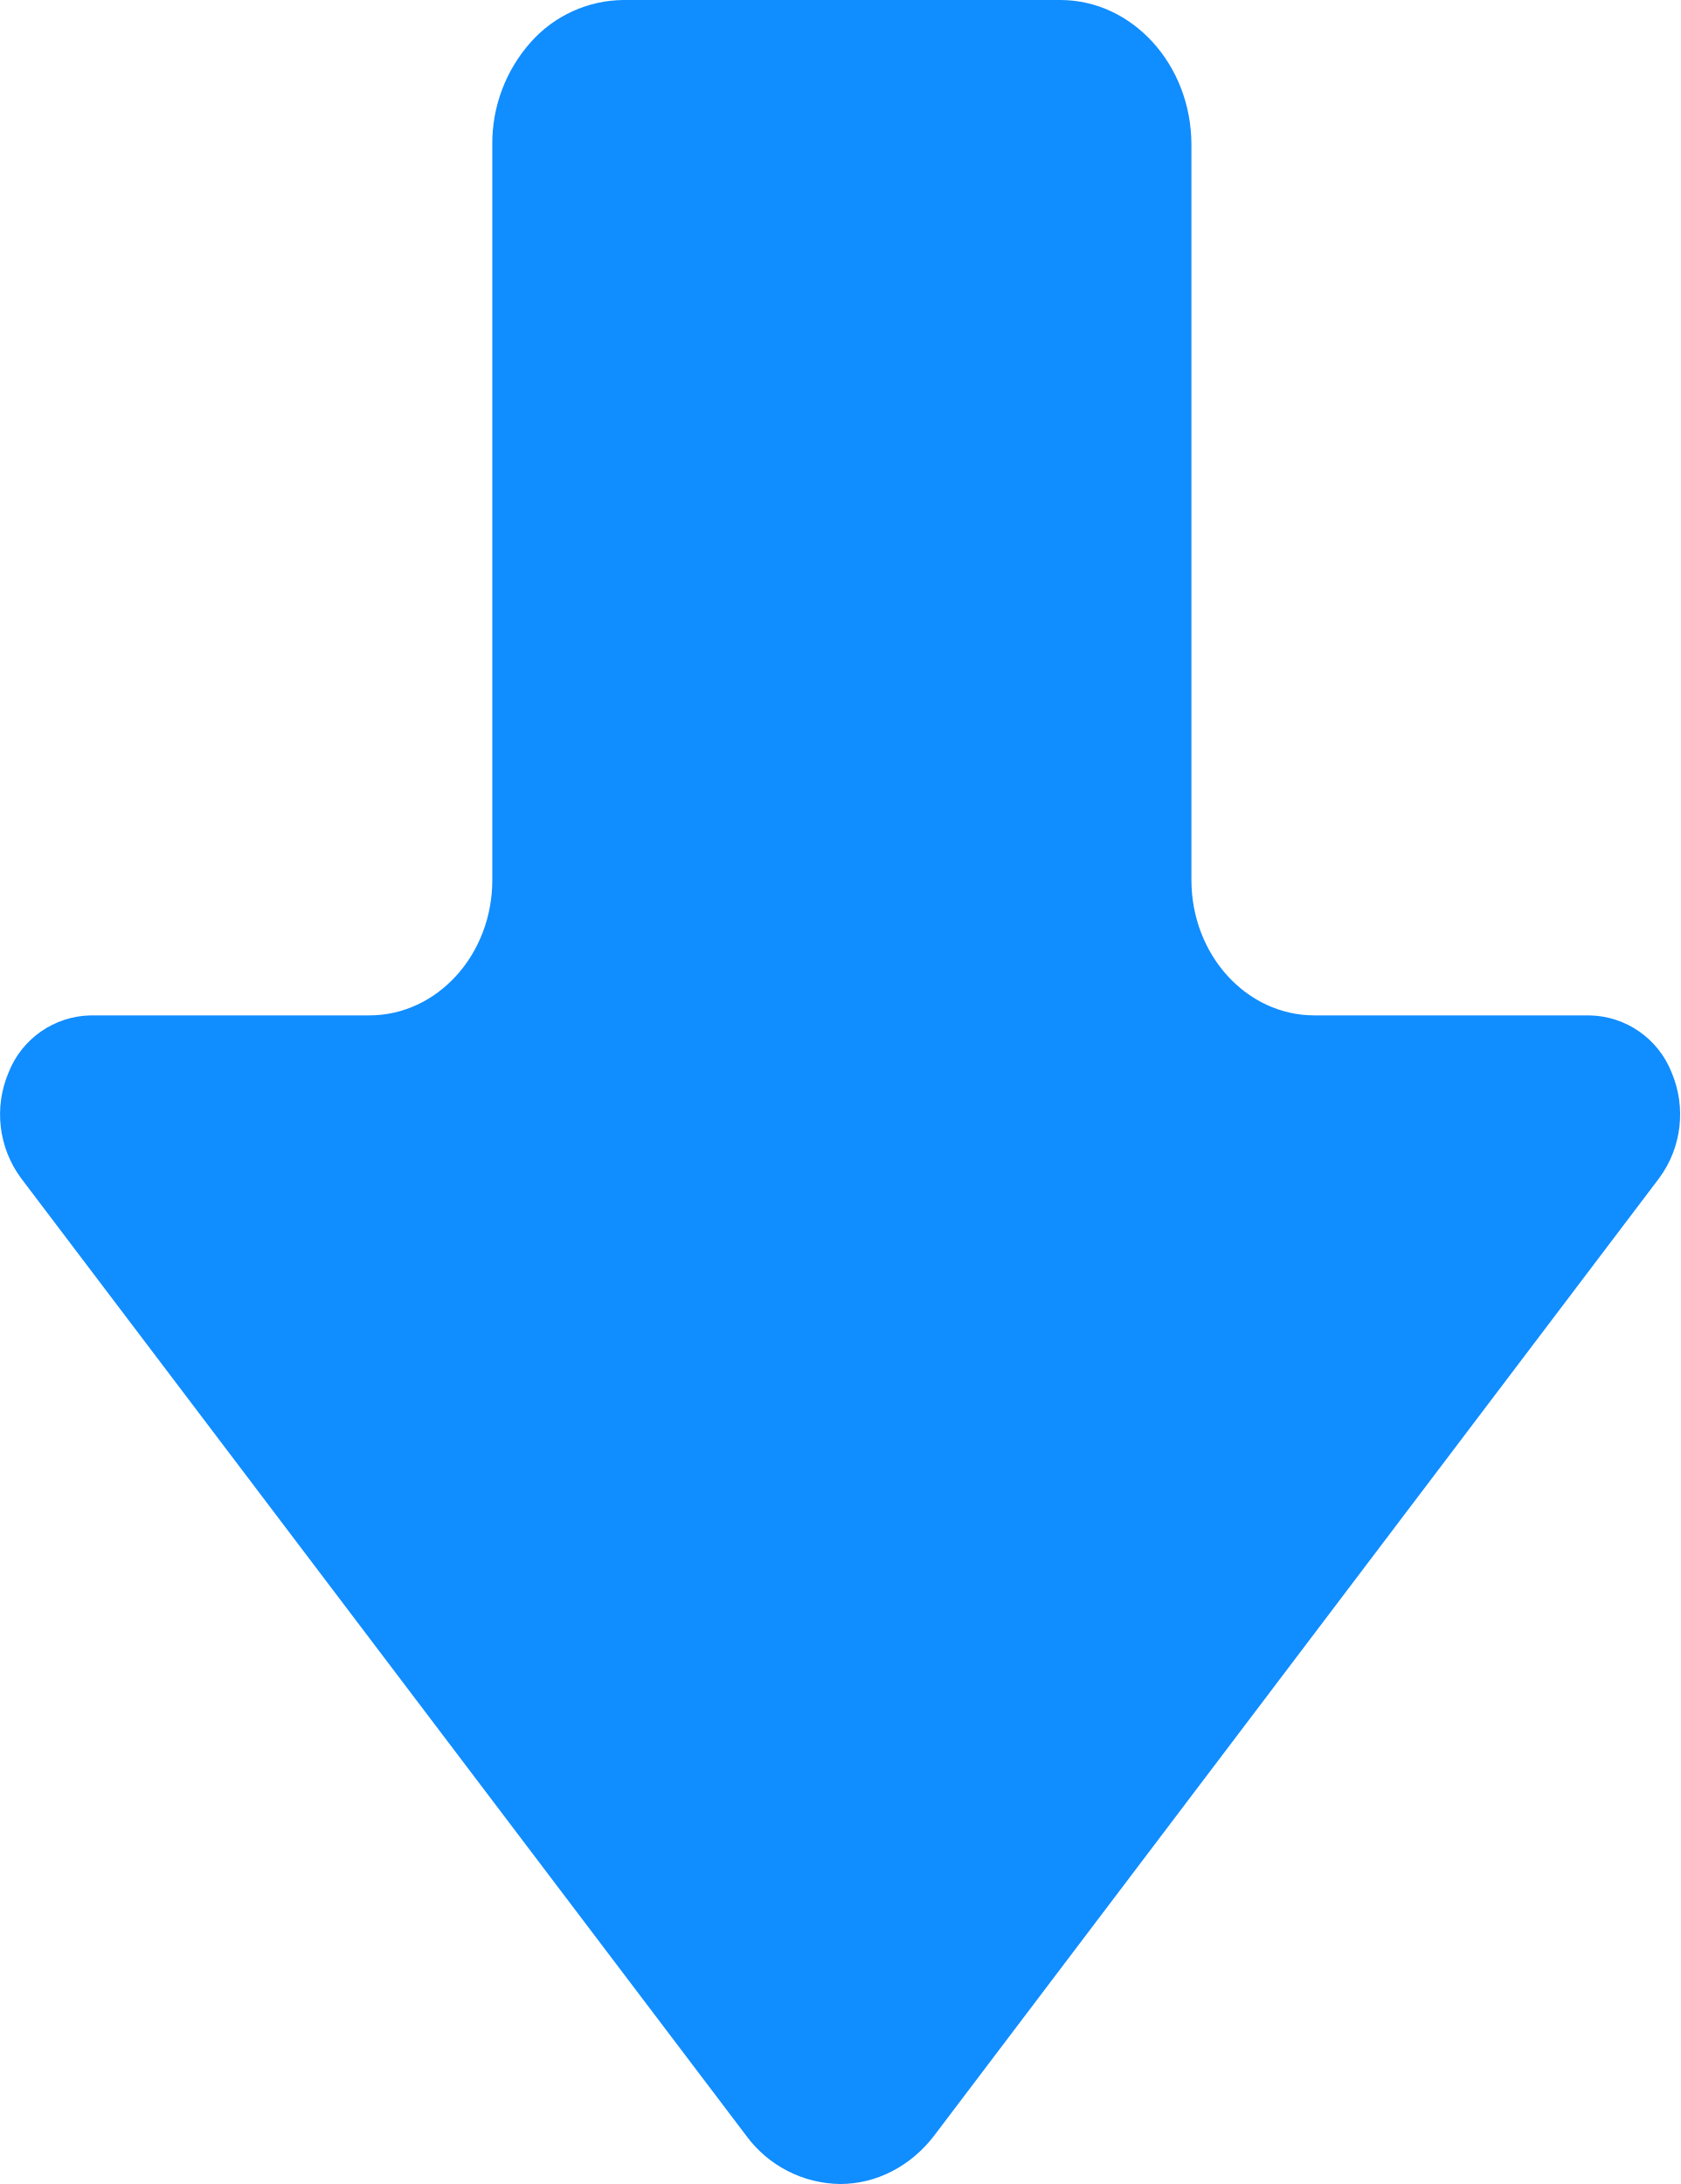
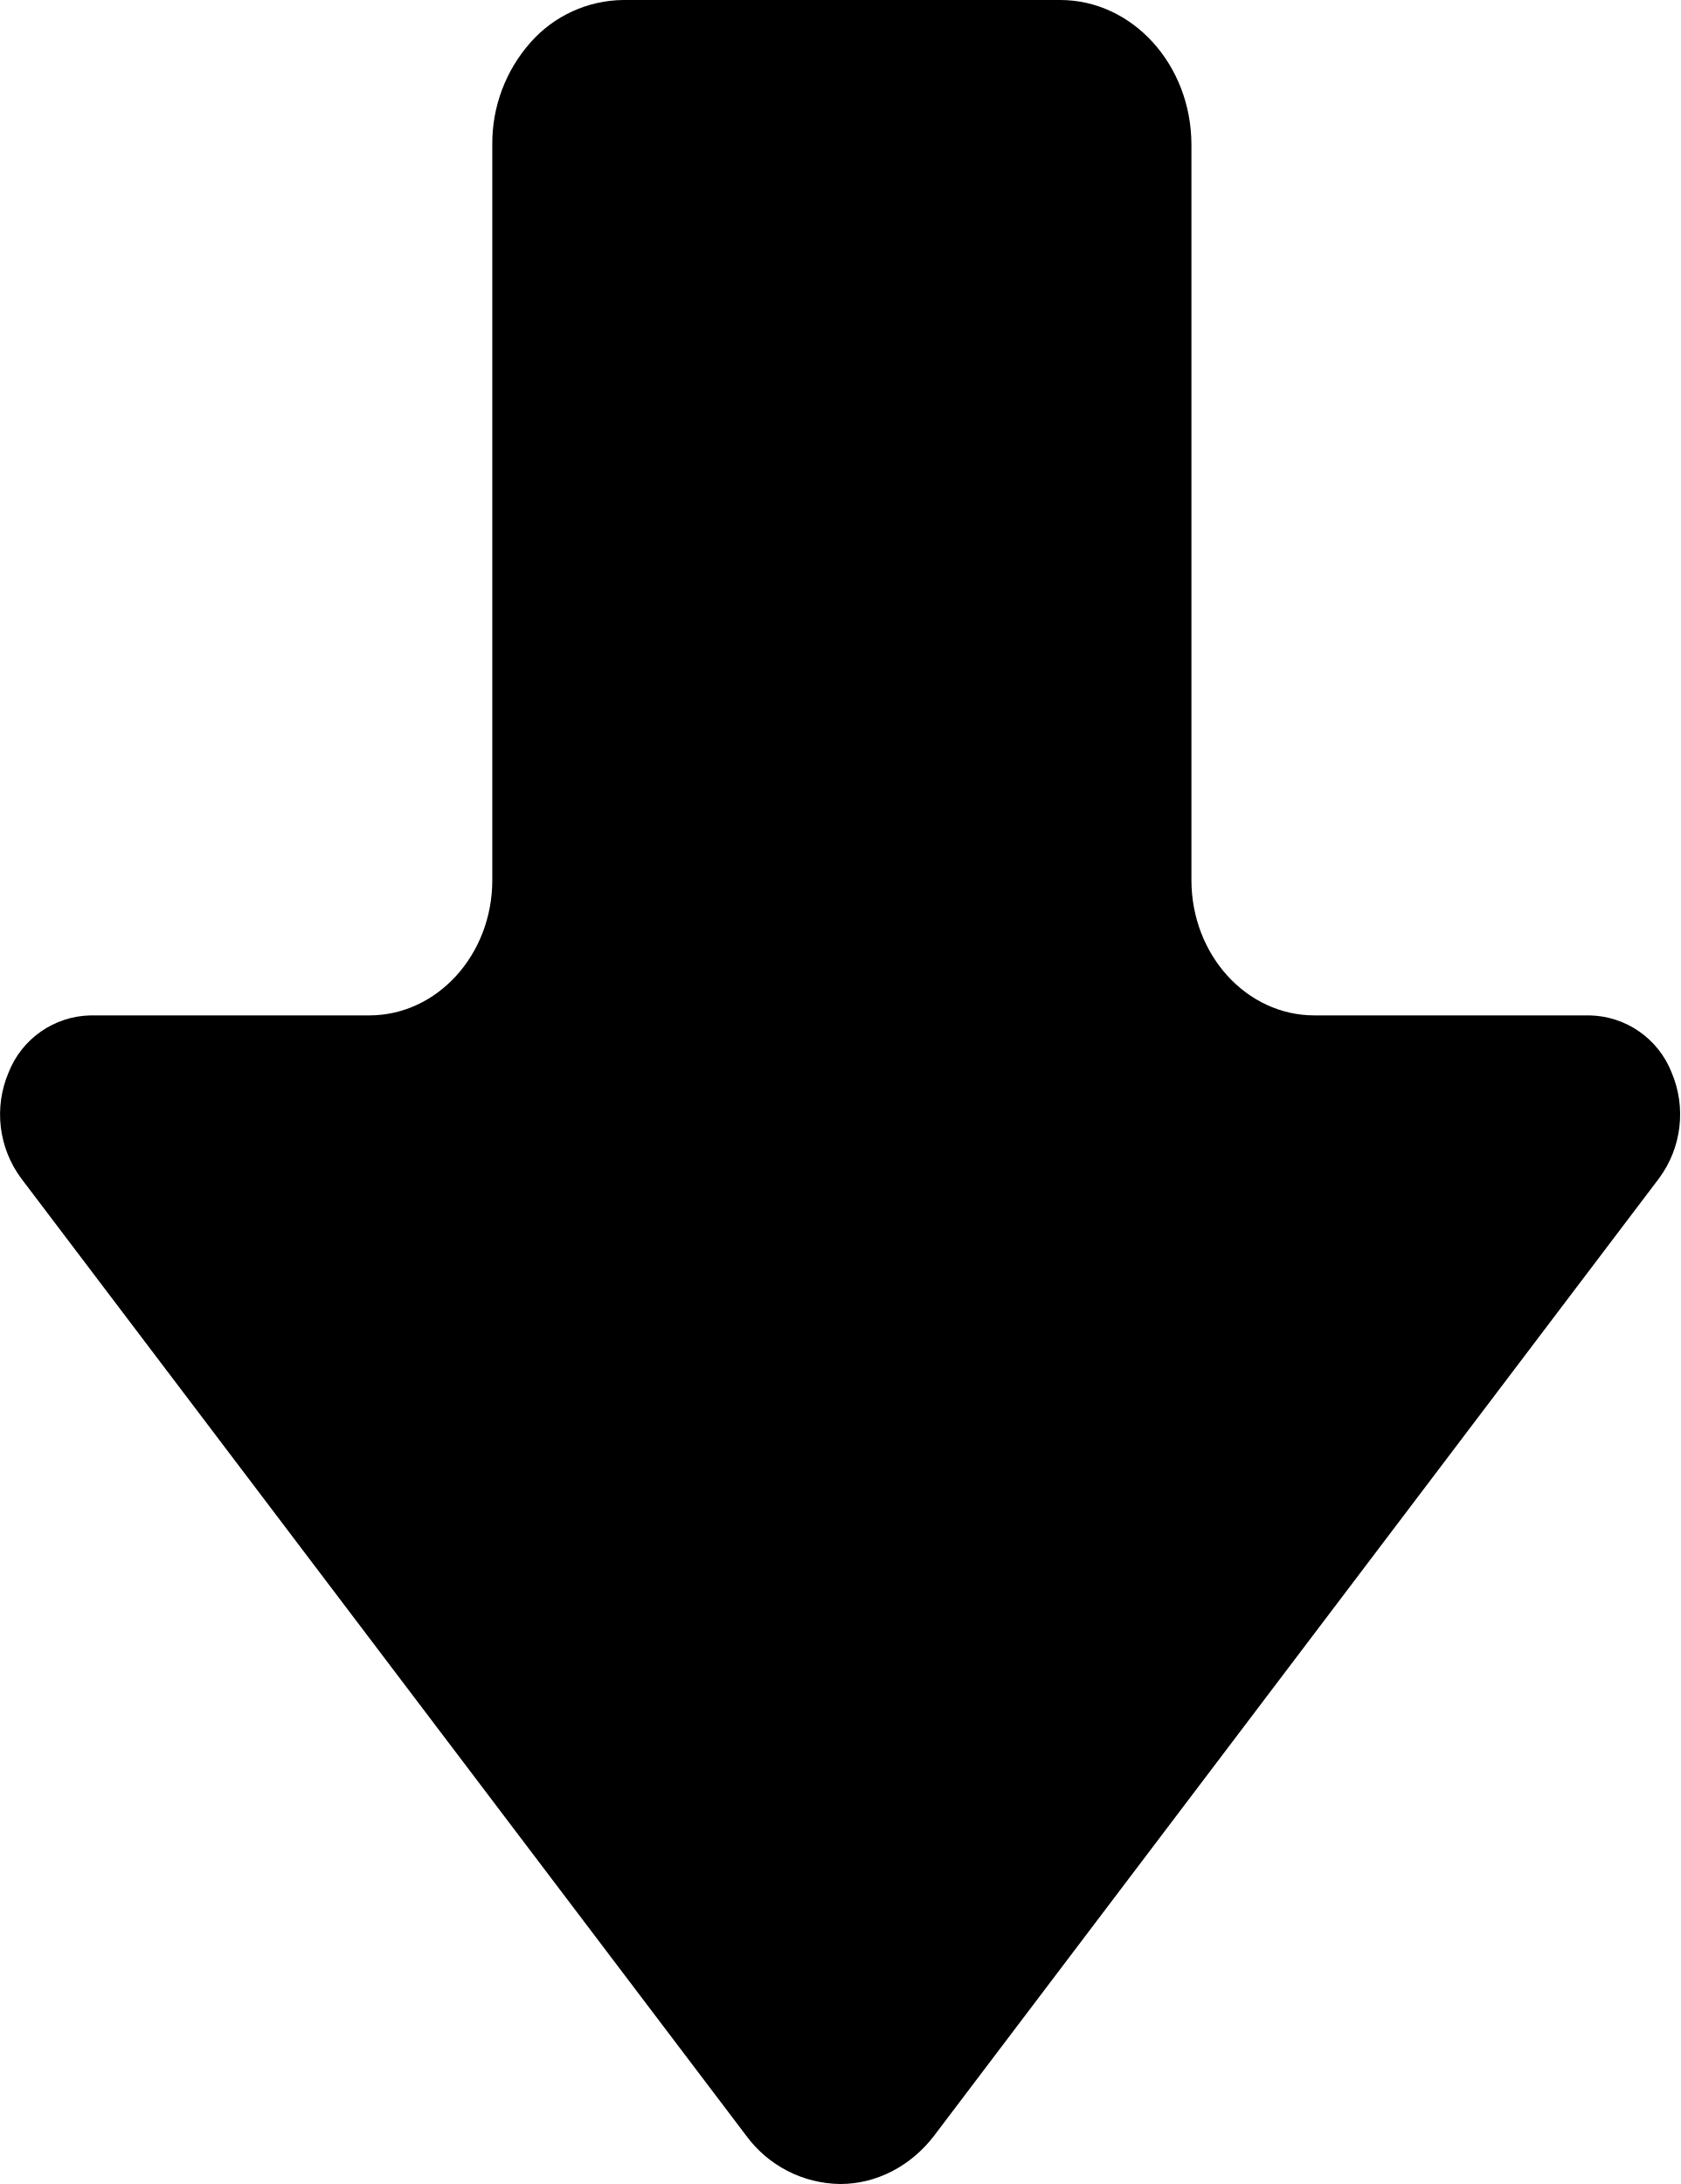
<svg xmlns="http://www.w3.org/2000/svg" viewBox="0 0 10 13">
-   <path d="M7.823 6.044c-.404 0-.732-.36-.732-.806V.86C7.09.385 6.74 0 6.31 0h-2.6a.746.746 0 0 0-.552.252.905.905 0 0 0-.228.607v4.38c0 .444-.328.805-.732.805H.539a.536.536 0 0 0-.488.34.639.639 0 0 0 .075.63l4.315 5.698a.703.703 0 0 0 .56.288c.215 0 .42-.106.559-.288l4.314-5.698a.639.639 0 0 0 .075-.63.536.536 0 0 0-.488-.34H7.823z" fill="#108DFF" fill-rule="evenodd" />
+   <path d="M7.823 6.044c-.404 0-.732-.36-.732-.806V.86C7.09.385 6.74 0 6.31 0h-2.6a.746.746 0 0 0-.552.252.905.905 0 0 0-.228.607v4.38c0 .444-.328.805-.732.805H.539a.536.536 0 0 0-.488.34.639.639 0 0 0 .075.63l4.315 5.698a.703.703 0 0 0 .56.288c.215 0 .42-.106.559-.288l4.314-5.698a.639.639 0 0 0 .075-.63.536.536 0 0 0-.488-.34H7.823z" fill-rule="evenodd" />
</svg>
